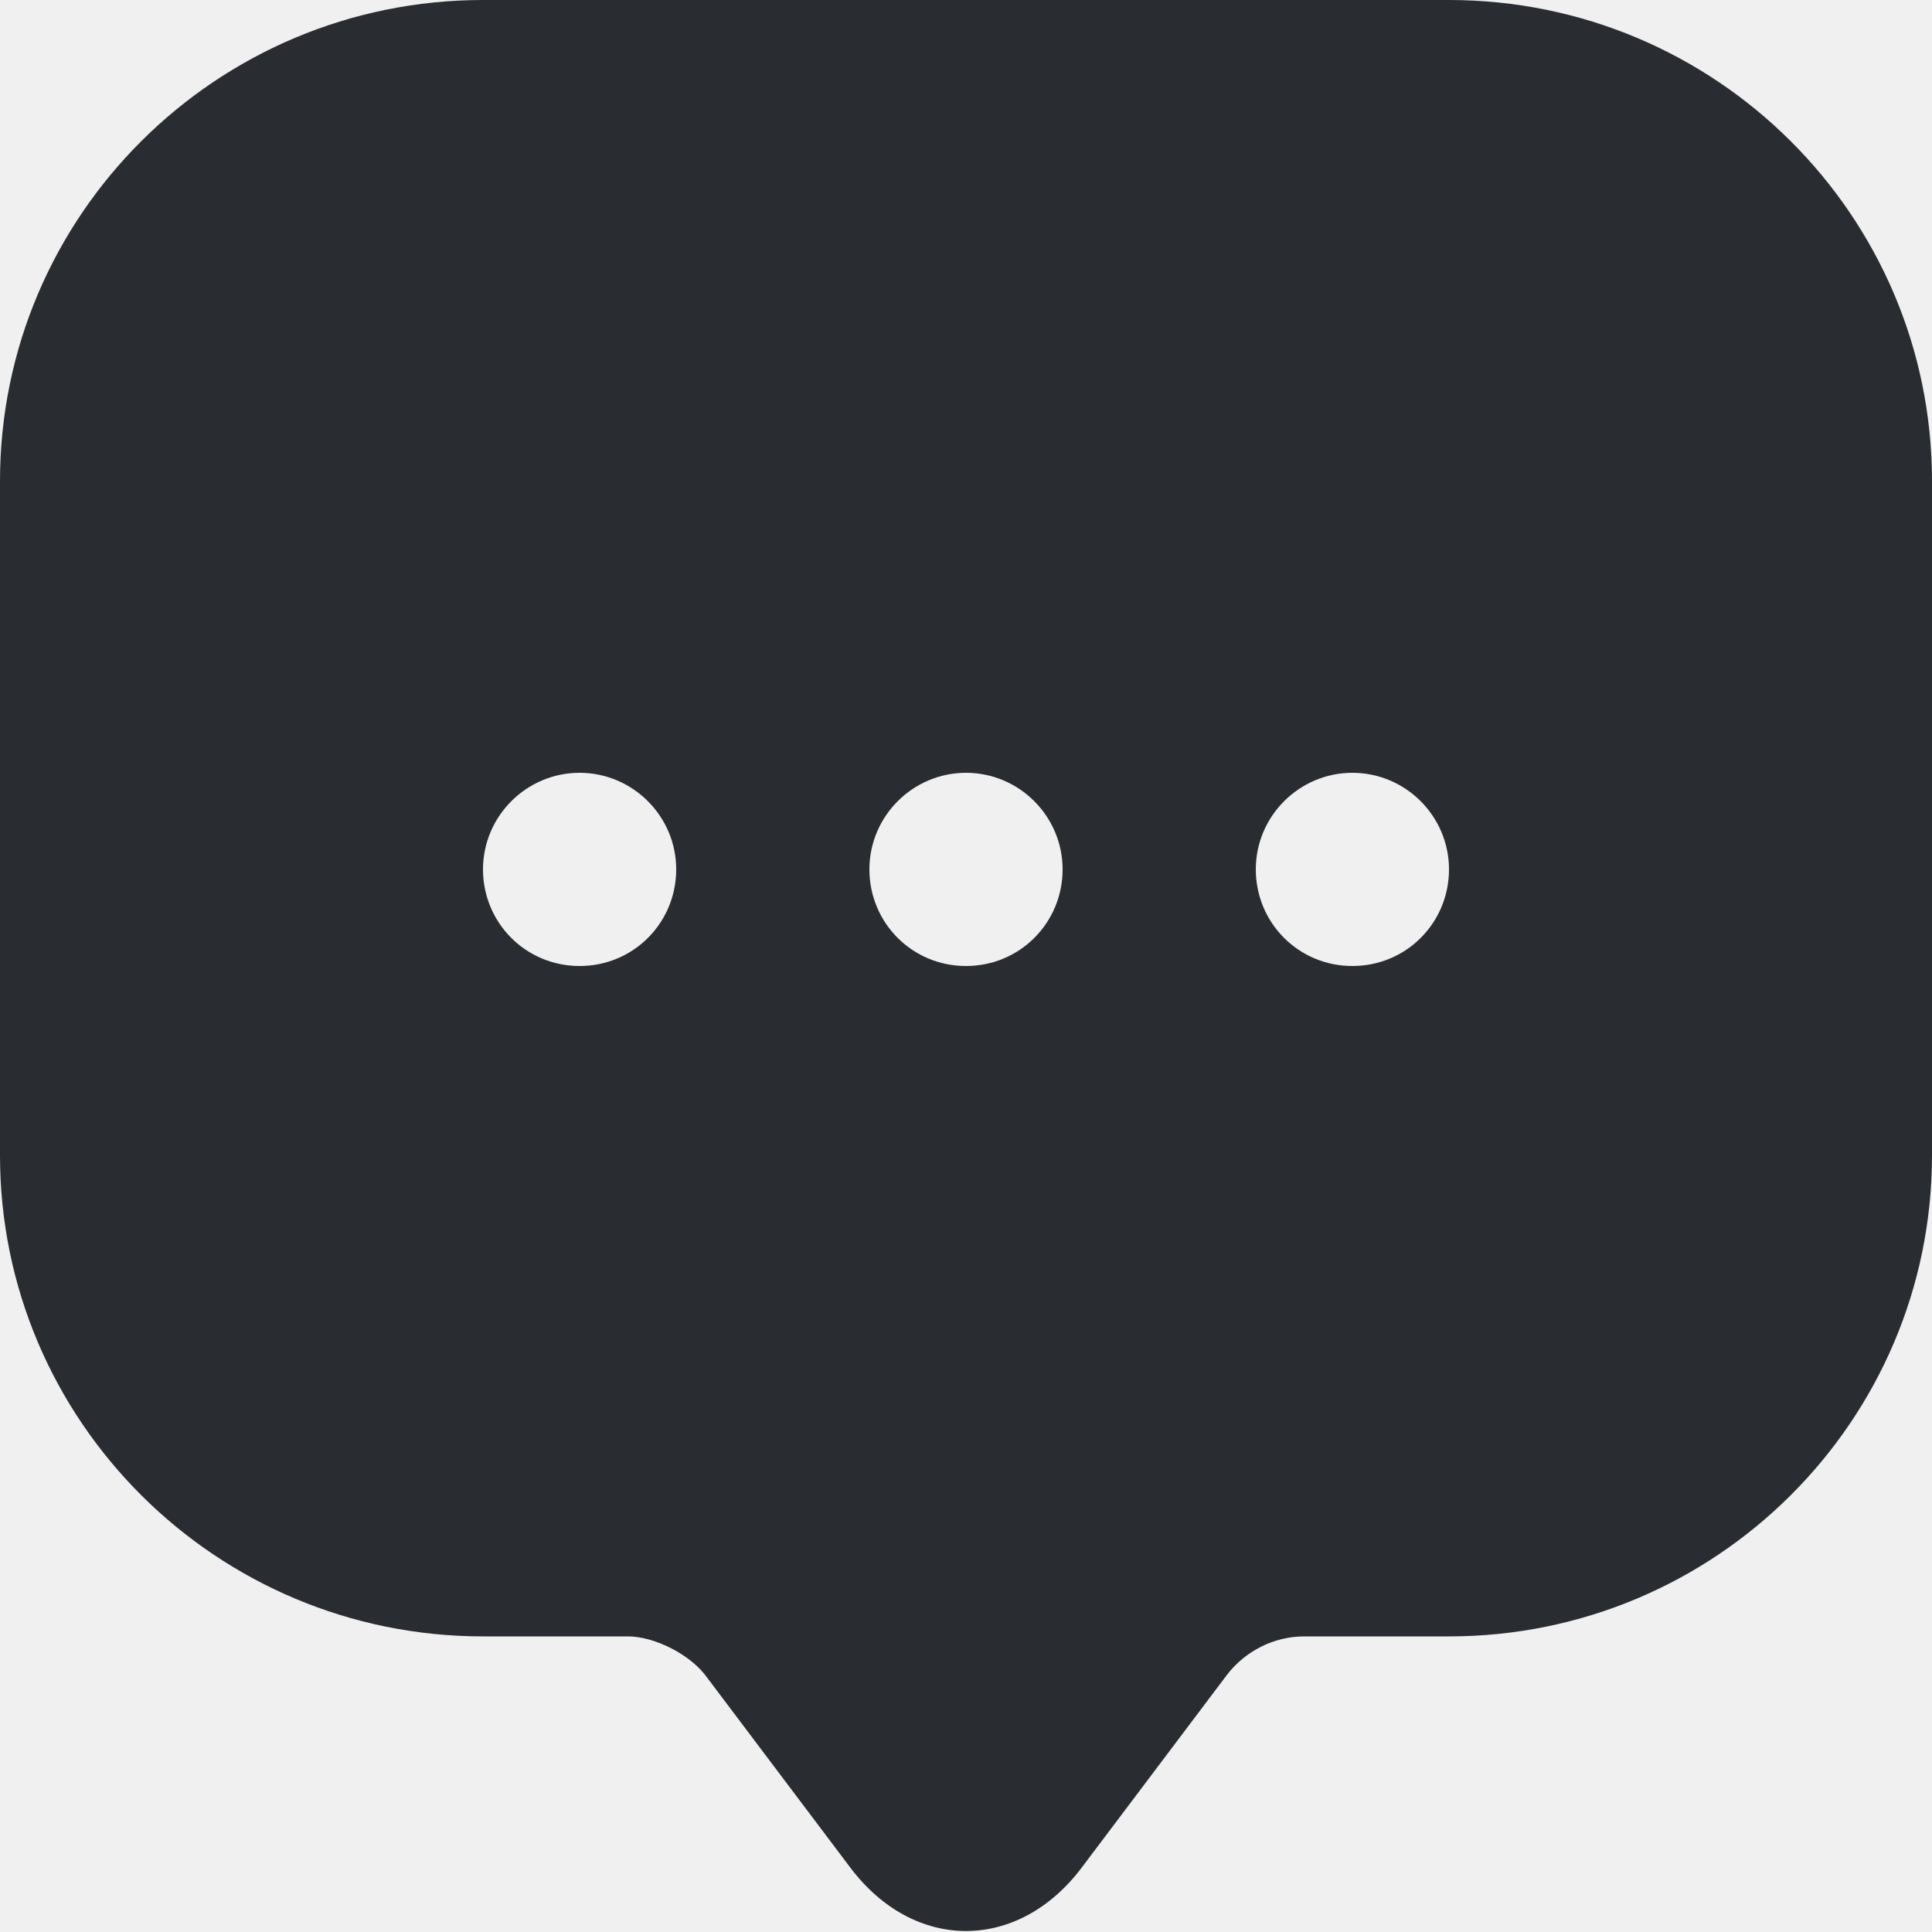
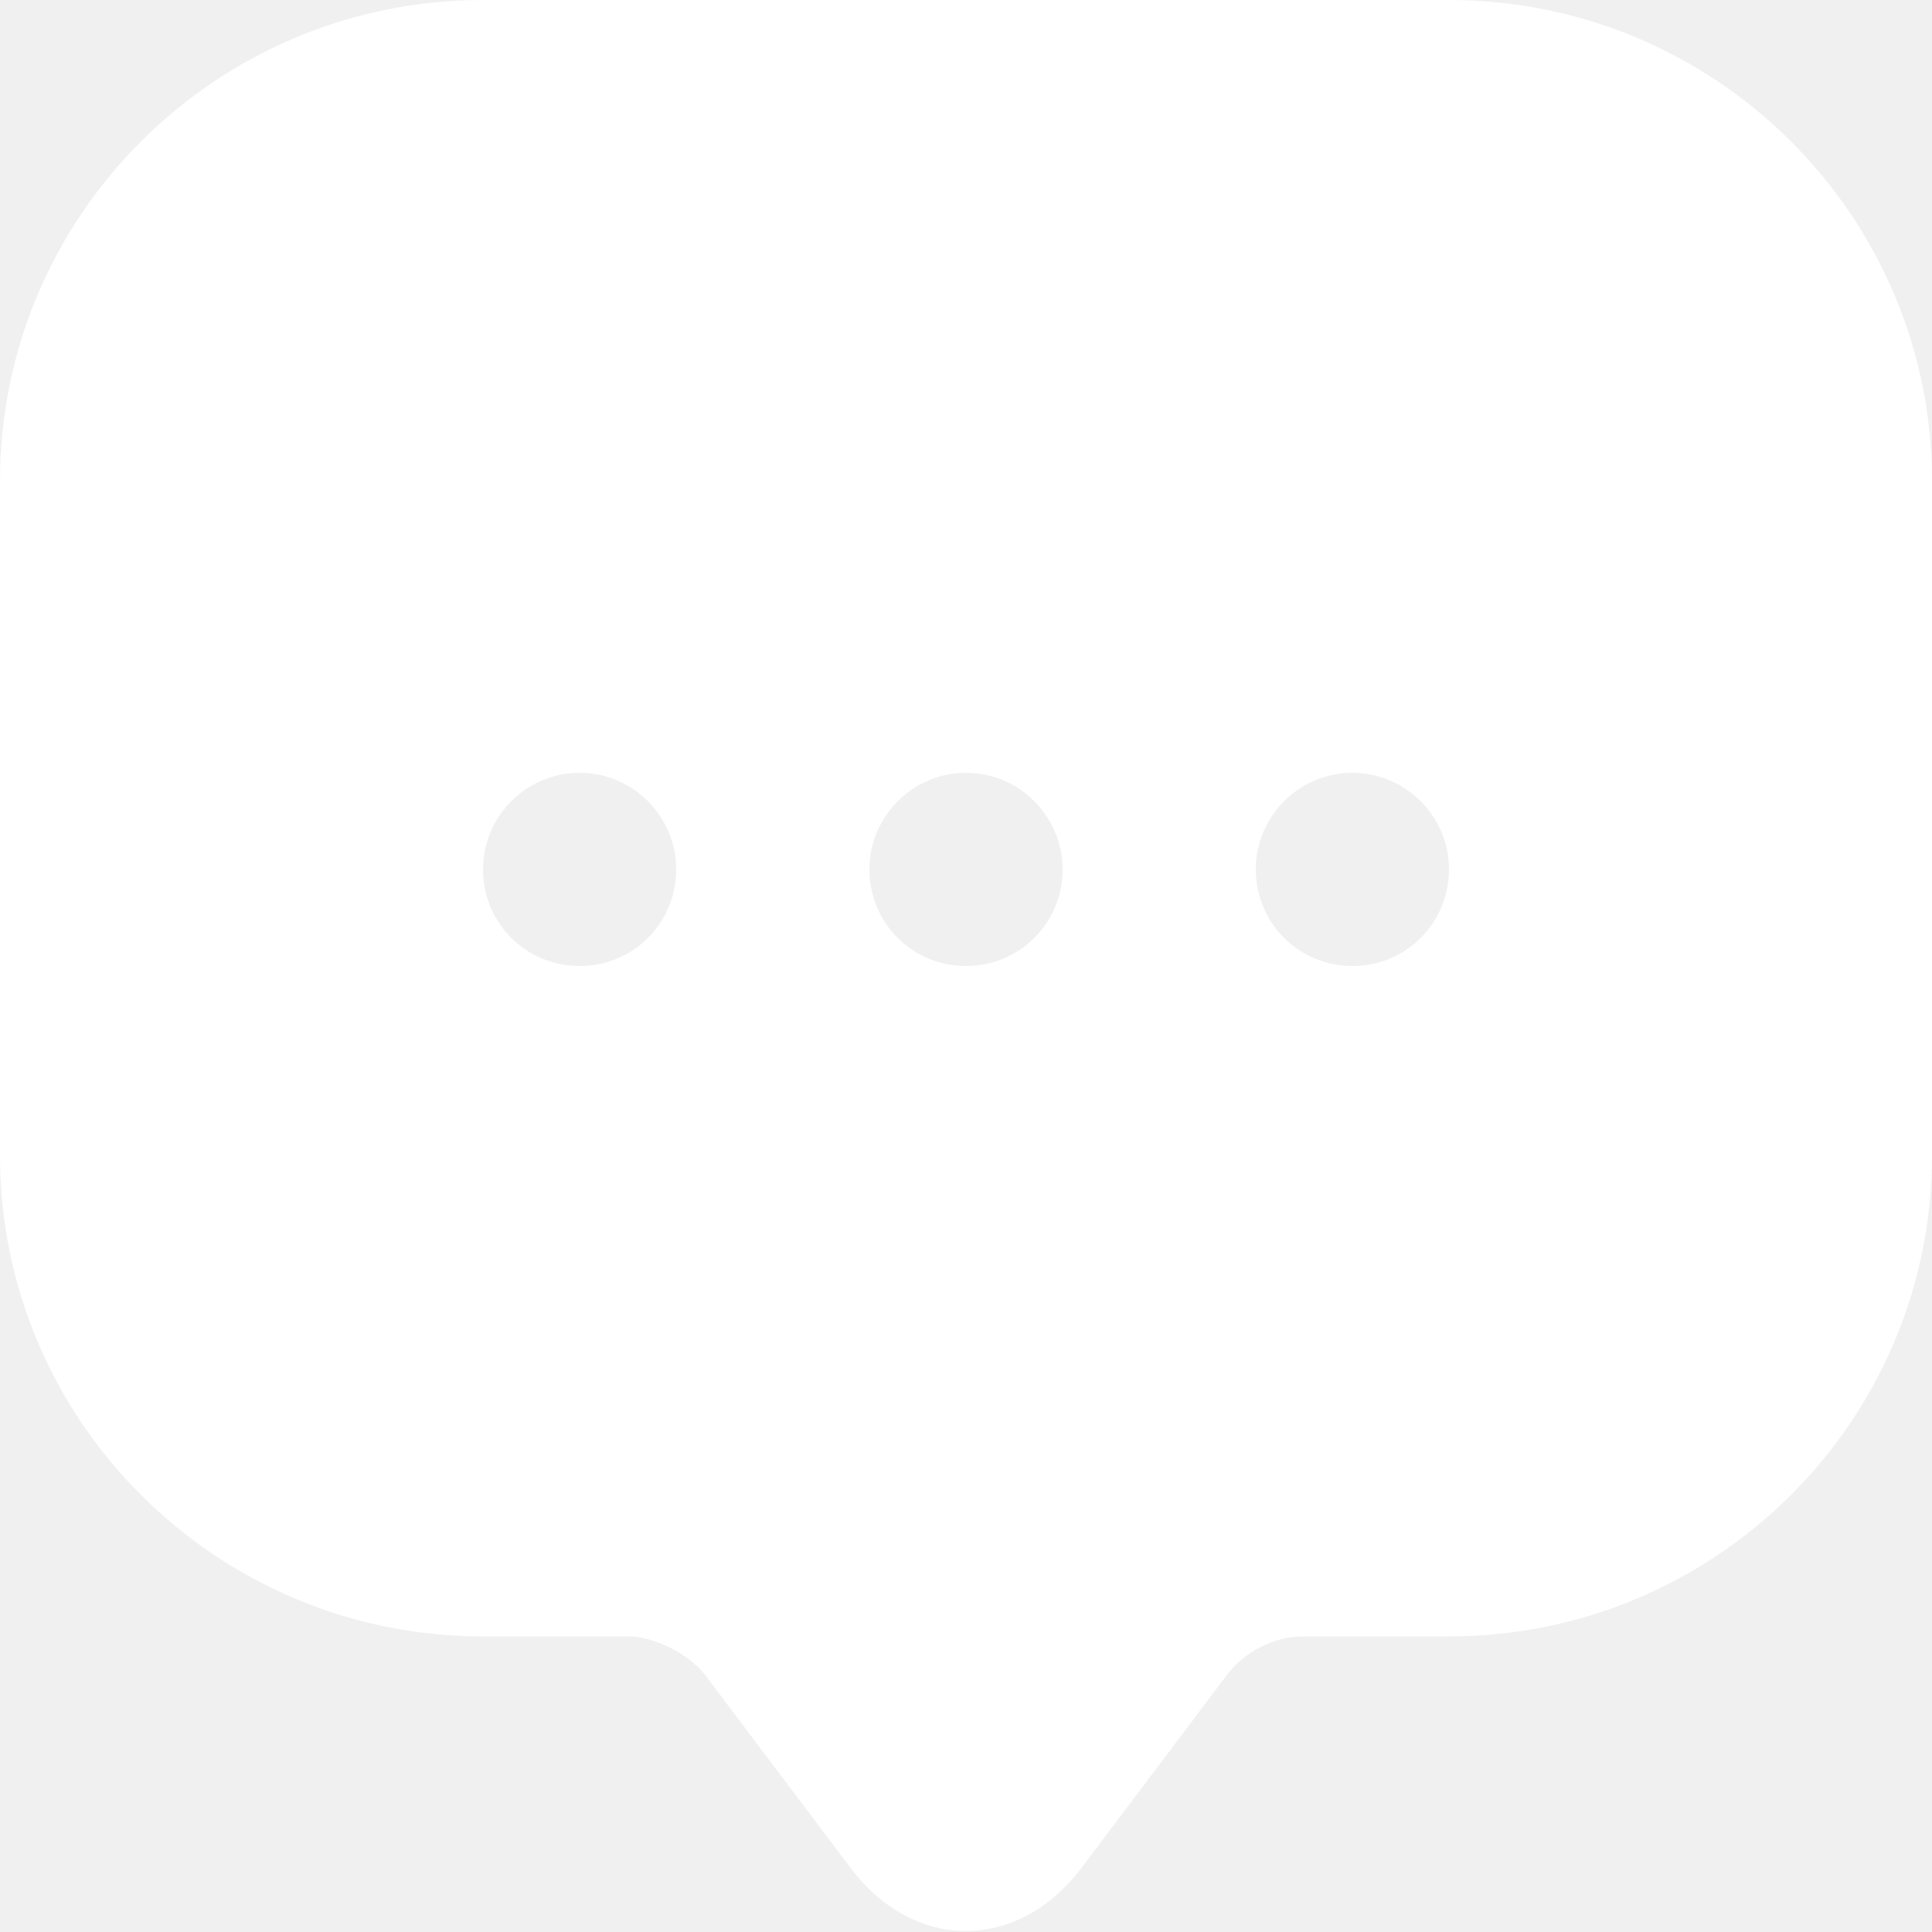
<svg xmlns="http://www.w3.org/2000/svg" width="25" height="25" viewBox="0 0 25 25" fill="none">
-   <path d="M18.75 0H6.25C2.8 0 0 2.788 0 6.225V13.7V14.95C0 18.387 2.8 21.175 6.25 21.175H8.125C8.463 21.175 8.912 21.4 9.125 21.675L11 24.163C11.825 25.262 13.175 25.262 14 24.163L15.875 21.675C16.113 21.363 16.488 21.175 16.875 21.175H18.75C22.2 21.175 25 18.387 25 14.95V6.225C25 2.788 22.2 0 18.75 0ZM7.5 12.5C6.8 12.5 6.25 11.938 6.25 11.25C6.25 10.562 6.812 10 7.5 10C8.188 10 8.75 10.562 8.75 11.25C8.75 11.938 8.2 12.5 7.5 12.5ZM12.5 12.5C11.8 12.5 11.25 11.938 11.25 11.25C11.25 10.562 11.812 10 12.5 10C13.188 10 13.75 10.562 13.75 11.25C13.75 11.938 13.2 12.5 12.5 12.5ZM17.5 12.5C16.8 12.5 16.25 11.938 16.25 11.25C16.25 10.562 16.812 10 17.5 10C18.188 10 18.75 10.562 18.75 11.25C18.75 11.938 18.2 12.5 17.5 12.5Z" fill="#292D32" />
+   <path d="M18.75 0H6.25C2.8 0 0 2.788 0 6.225V13.7V14.95C0 18.387 2.8 21.175 6.25 21.175H8.125C8.463 21.175 8.912 21.4 9.125 21.675L11 24.163C11.825 25.262 13.175 25.262 14 24.163L15.875 21.675C16.113 21.363 16.488 21.175 16.875 21.175H18.75C22.2 21.175 25 18.387 25 14.95V6.225C25 2.788 22.2 0 18.75 0ZM7.5 12.5C6.8 12.5 6.25 11.938 6.25 11.25C6.25 10.562 6.812 10 7.5 10C8.188 10 8.75 10.562 8.75 11.25C8.75 11.938 8.2 12.5 7.5 12.5ZM12.5 12.5C11.8 12.5 11.25 11.938 11.25 11.25C11.25 10.562 11.812 10 12.5 10C13.188 10 13.75 10.562 13.75 11.25C13.75 11.938 13.2 12.5 12.5 12.5ZM17.5 12.5C16.8 12.5 16.25 11.938 16.25 11.25C16.25 10.562 16.812 10 17.5 10C18.188 10 18.75 10.562 18.75 11.25C18.75 11.938 18.2 12.5 17.5 12.5Z" fill="#FFFFFF" />
</svg>
